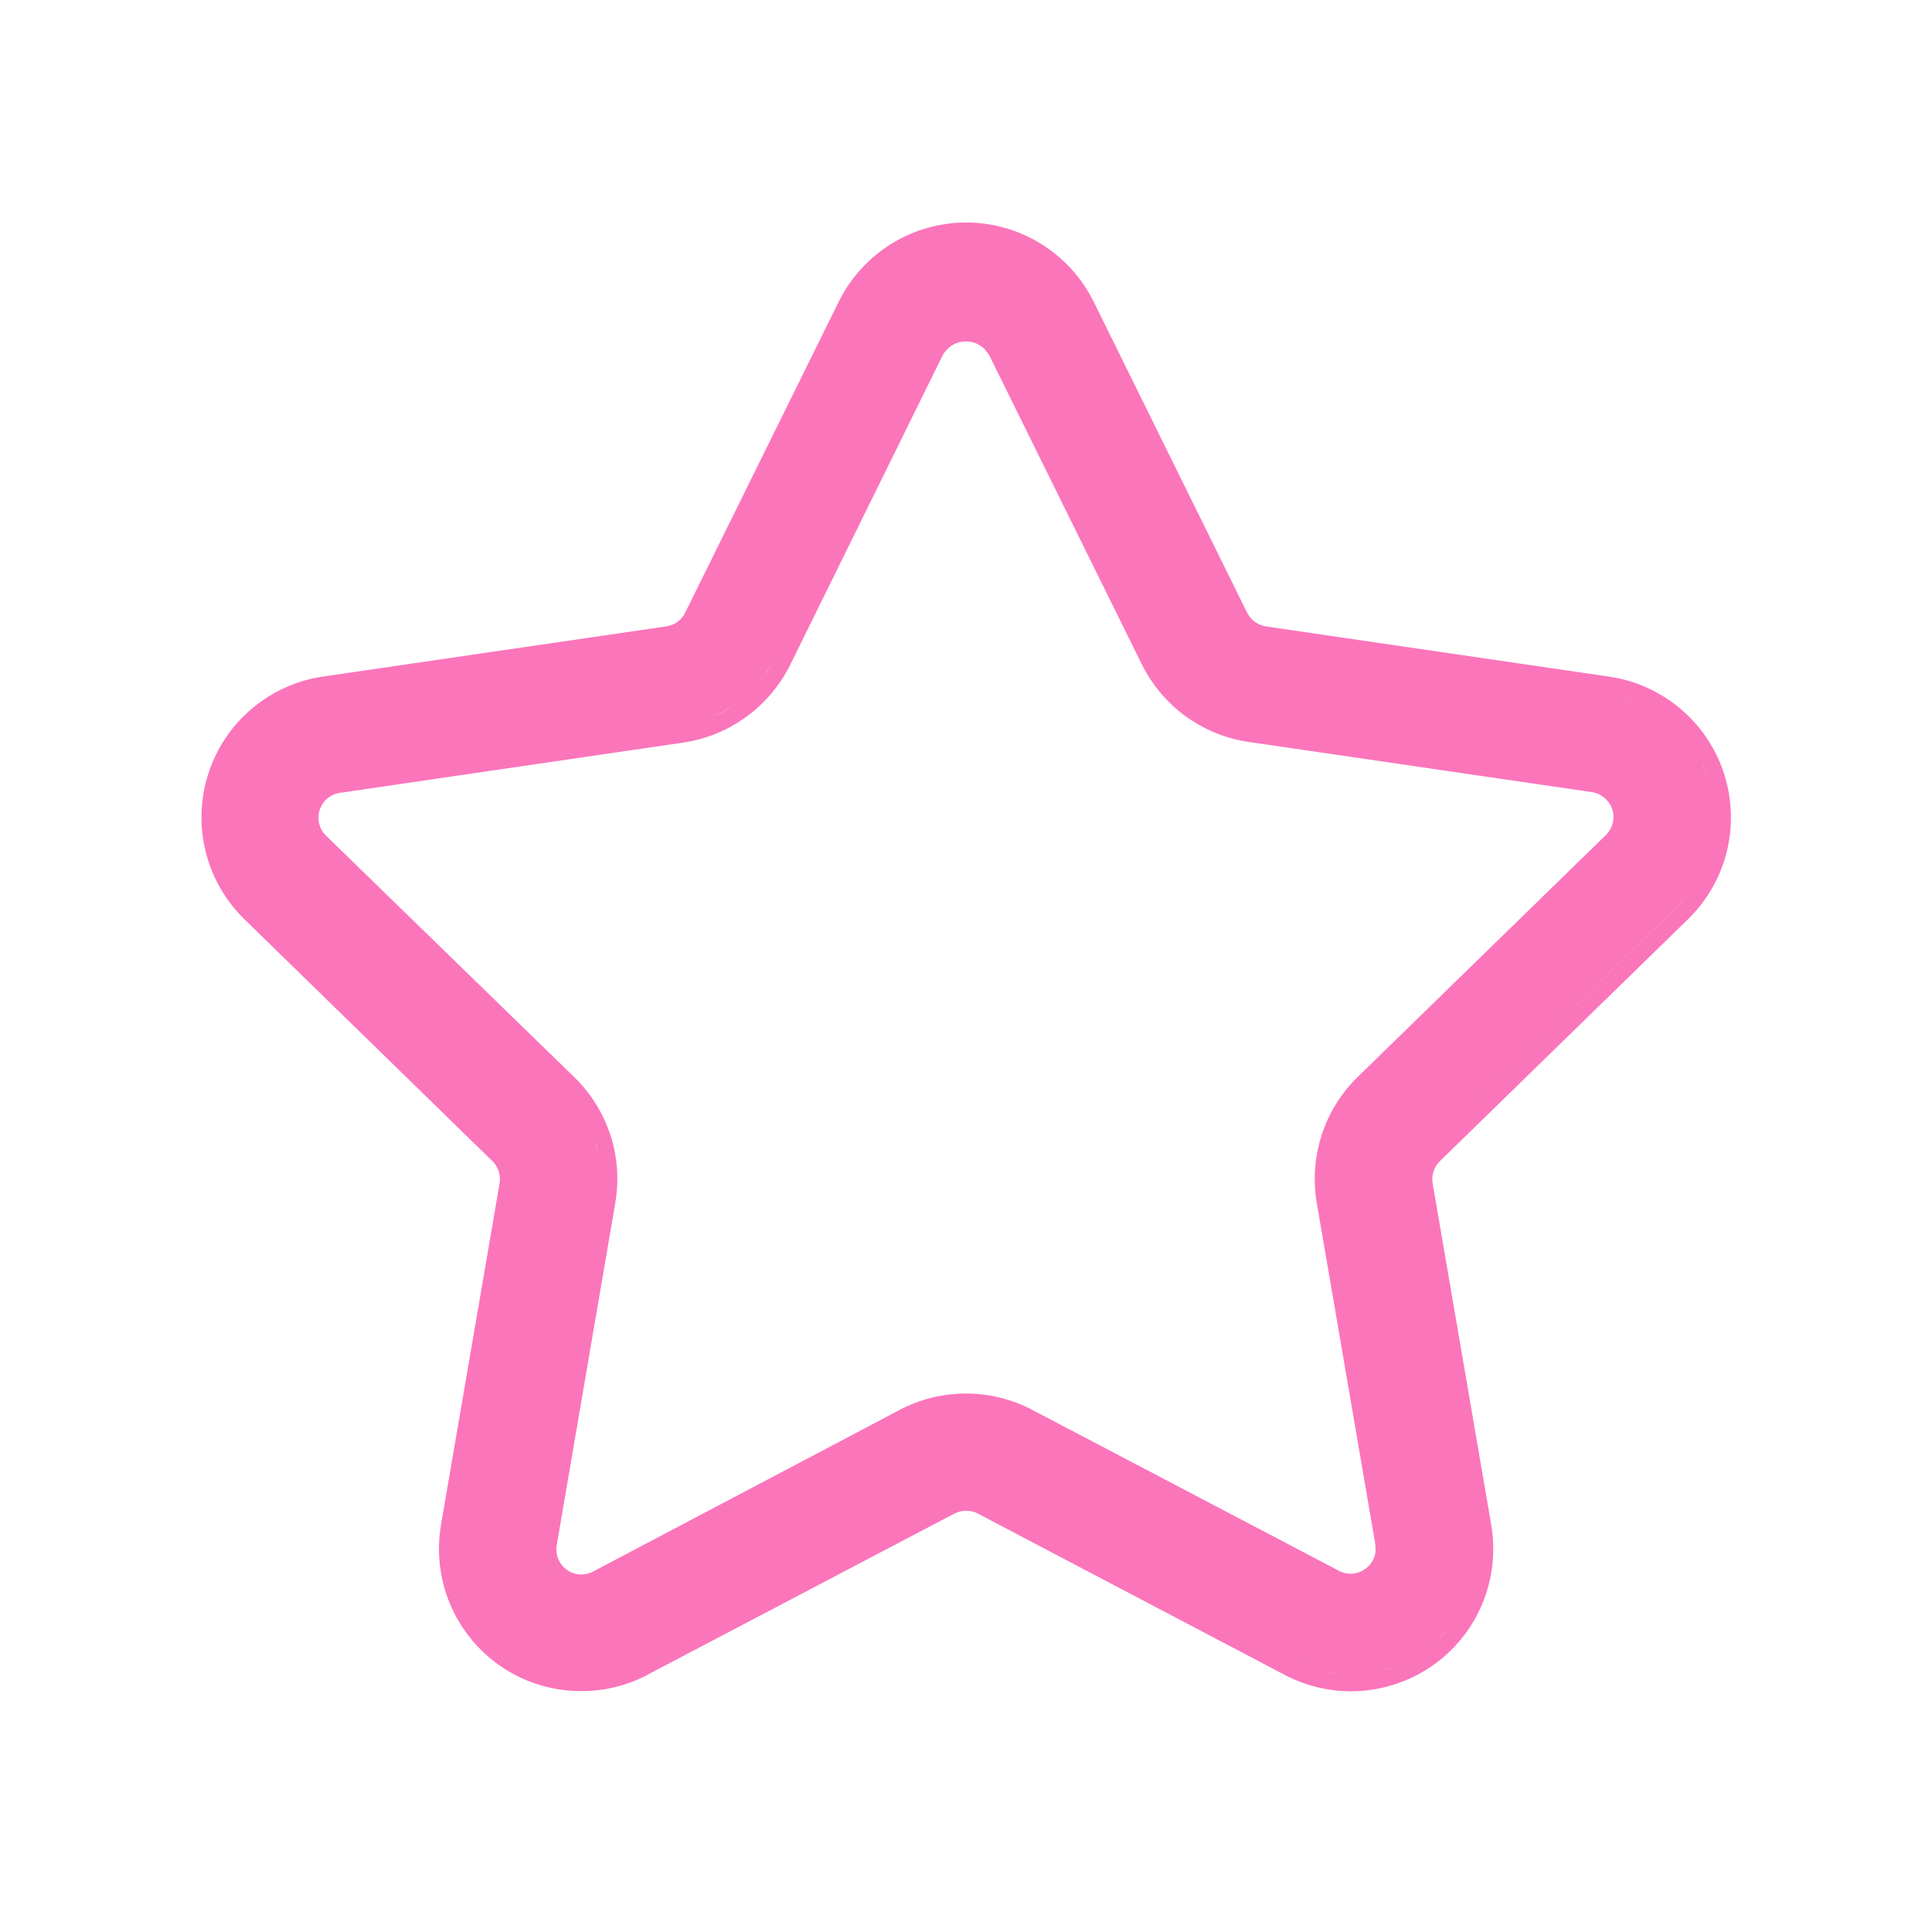
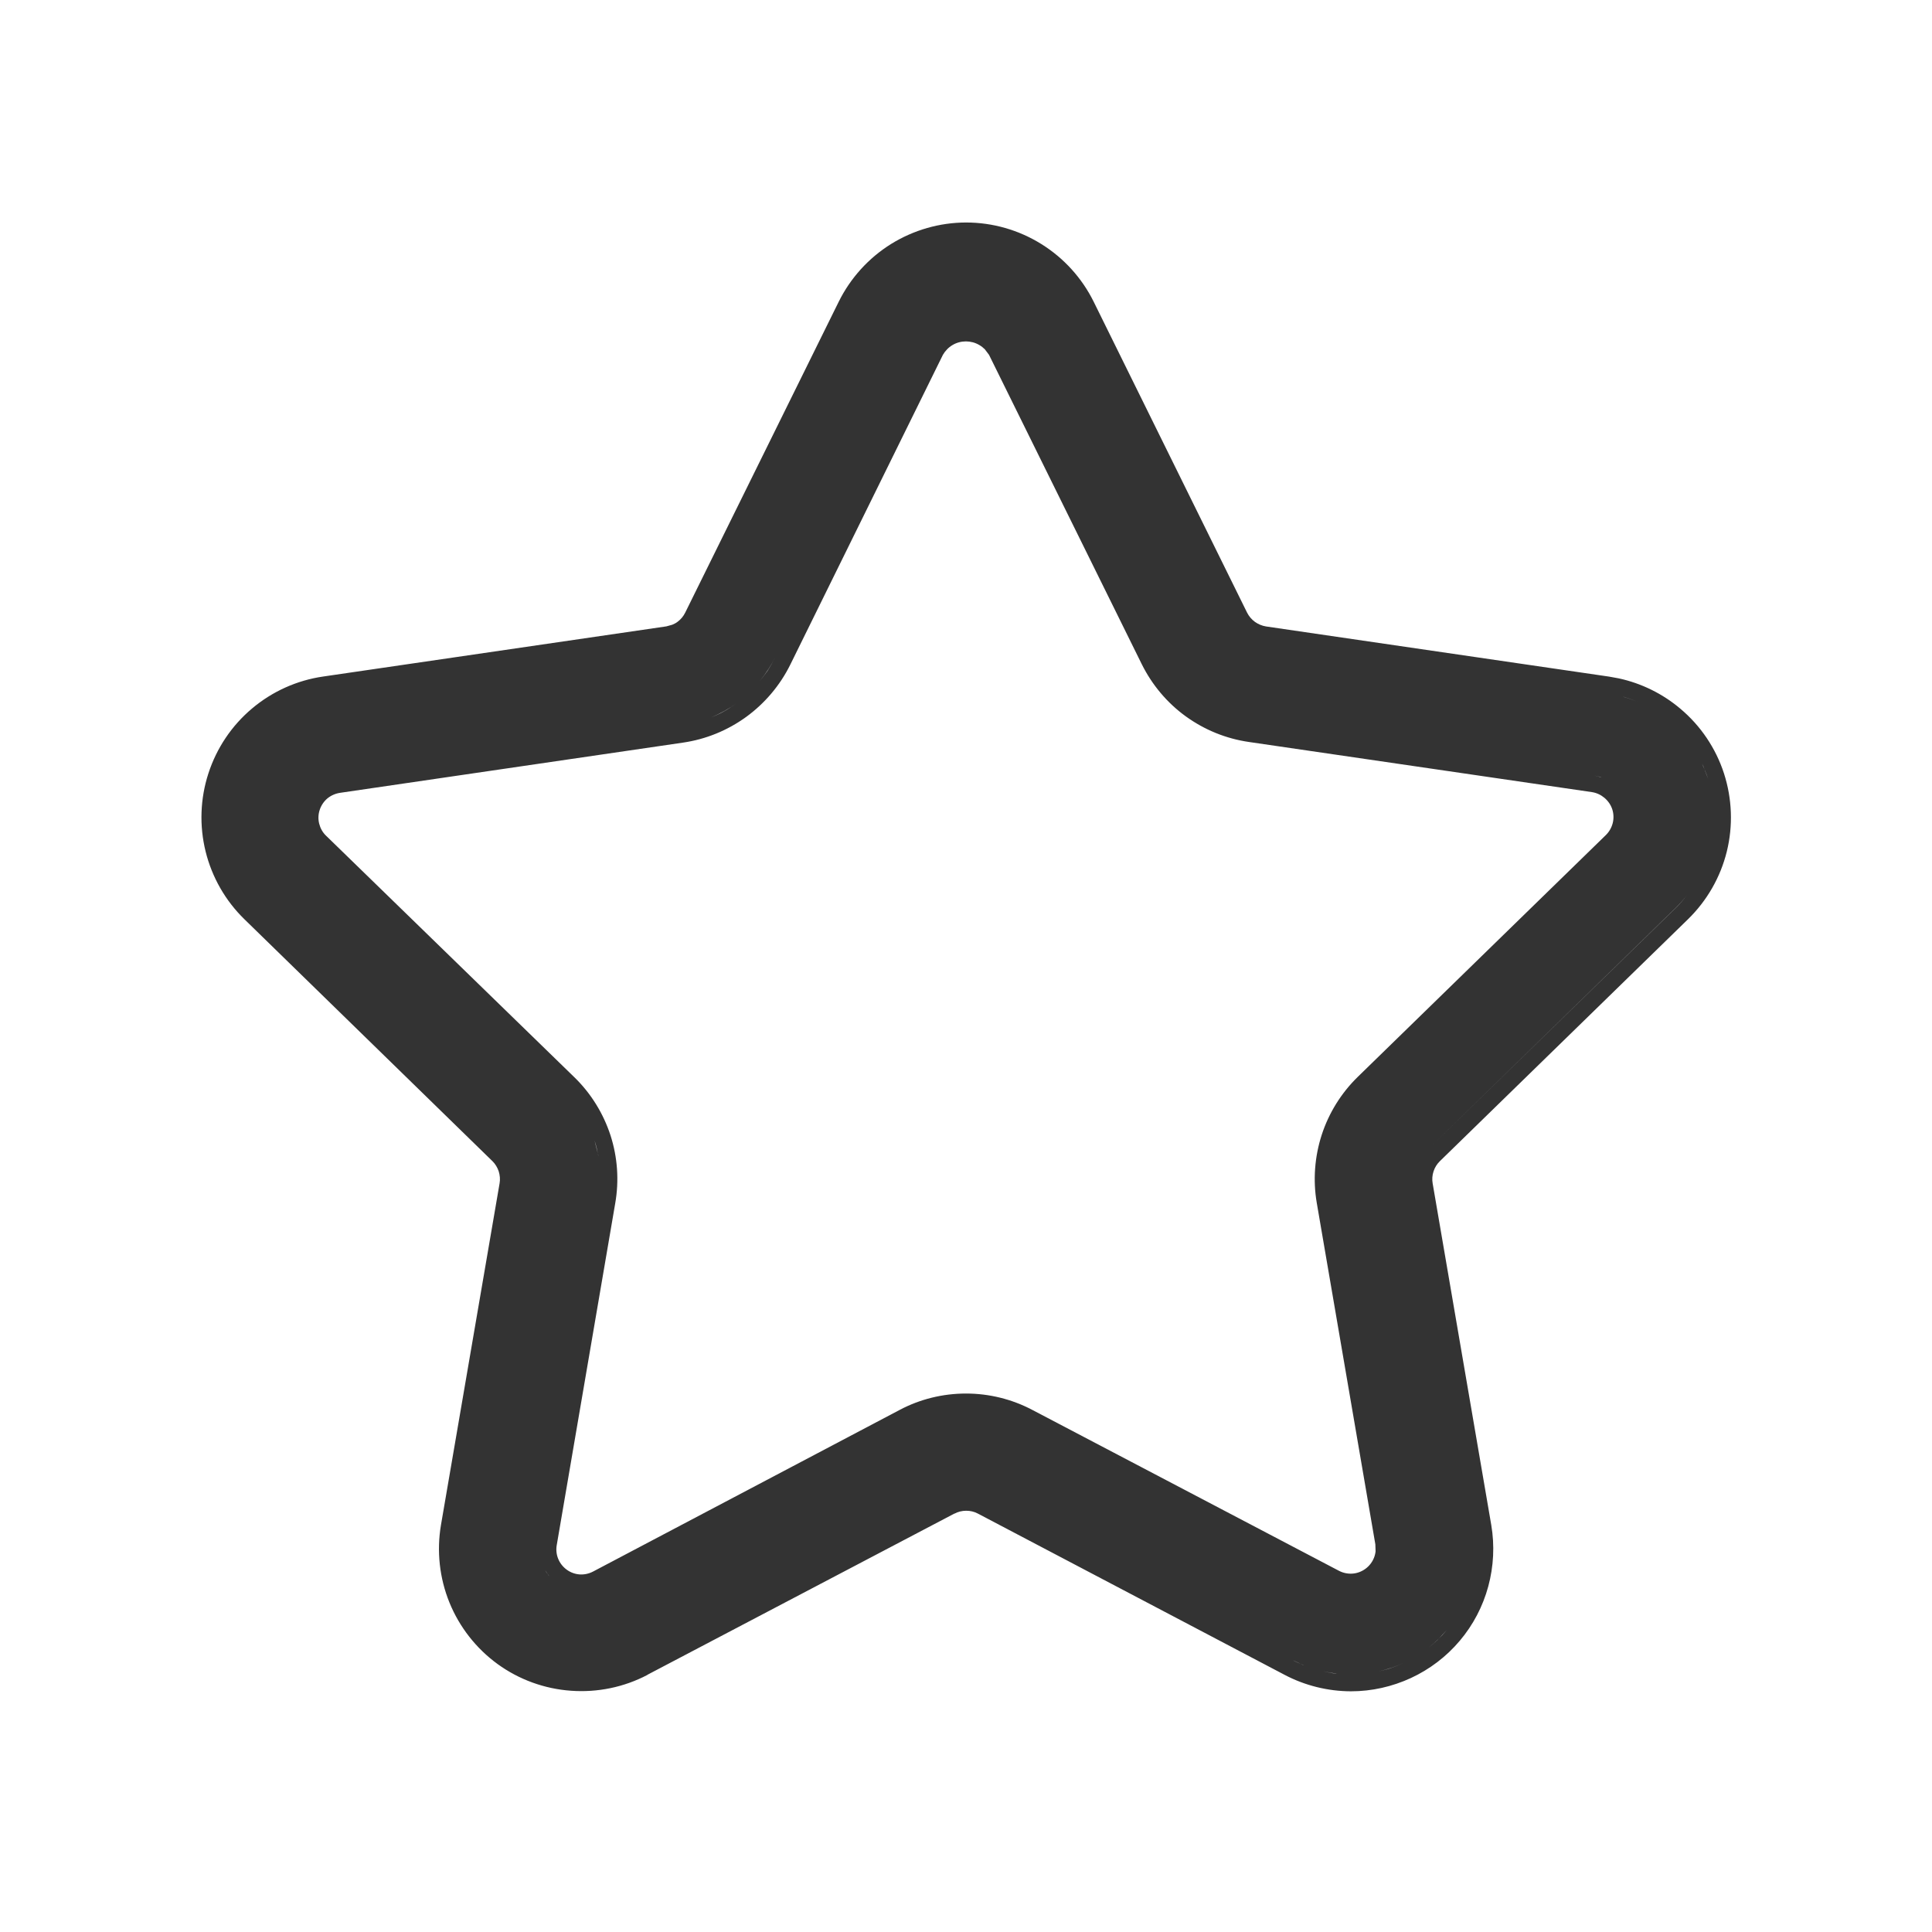
<svg xmlns="http://www.w3.org/2000/svg" preserveAspectRatio="none" overflow="visible" style="display: block;" width="24" height="24" viewBox="0 0 24 24" fill="none">
  <g id="ic:star_line">
-     <path id="Union" fill-rule="evenodd" clip-rule="evenodd" d="M12.002 2.764C12.332 2.764 12.655 2.857 12.935 3.031C13.215 3.205 13.441 3.454 13.587 3.75L15.492 7.611C15.515 7.656 15.548 7.695 15.589 7.725C15.63 7.754 15.677 7.774 15.727 7.782L19.988 8.405L20.109 8.427C20.39 8.488 20.653 8.617 20.873 8.803C21.126 9.015 21.314 9.294 21.416 9.608C21.517 9.921 21.53 10.258 21.451 10.578C21.372 10.898 21.204 11.19 20.968 11.42L17.886 14.425C17.85 14.46 17.823 14.504 17.808 14.551C17.792 14.599 17.788 14.651 17.797 14.701L18.525 18.944C18.568 19.197 18.555 19.458 18.488 19.706C18.421 19.954 18.3 20.186 18.134 20.382C17.968 20.579 17.76 20.737 17.527 20.845C17.293 20.953 17.039 21.01 16.782 21.01C16.494 21.009 16.211 20.939 15.957 20.805L12.147 18.802C12.102 18.778 12.053 18.767 12.002 18.767C11.952 18.767 11.902 18.779 11.857 18.803L11.856 18.802L8.042 20.805L8.043 20.806C7.752 20.959 7.422 21.027 7.093 21.003C6.765 20.98 6.448 20.865 6.182 20.672C5.915 20.478 5.707 20.212 5.583 19.907C5.459 19.602 5.423 19.267 5.478 18.943L6.206 14.7C6.215 14.65 6.21 14.598 6.195 14.55C6.179 14.503 6.153 14.459 6.117 14.424L3.036 11.419C2.8 11.189 2.633 10.897 2.554 10.577C2.475 10.257 2.487 9.92 2.589 9.607C2.691 9.293 2.878 9.014 3.13 8.802C3.382 8.589 3.689 8.451 4.015 8.404L8.278 7.781L8.35 7.761C8.373 7.752 8.396 7.74 8.416 7.725C8.457 7.695 8.49 7.655 8.512 7.61L10.418 3.75C10.564 3.454 10.79 3.205 11.069 3.031C11.35 2.857 11.673 2.764 12.002 2.764ZM16.593 20.79C16.596 20.791 16.6 20.79 16.603 20.79C16.545 20.783 16.488 20.773 16.431 20.76C16.485 20.772 16.538 20.784 16.593 20.79ZM17.439 20.656C17.339 20.703 17.234 20.738 17.127 20.762C17.179 20.75 17.231 20.738 17.282 20.72C17.335 20.702 17.388 20.68 17.439 20.656ZM16.183 20.681C16.188 20.683 16.194 20.684 16.2 20.687C16.151 20.667 16.101 20.646 16.054 20.621L16.183 20.681ZM17.974 20.247C17.904 20.331 17.825 20.406 17.739 20.473C17.78 20.441 17.82 20.408 17.858 20.372L17.974 20.247ZM6.813 19.567C6.817 19.571 6.821 19.575 6.824 19.579C6.805 19.556 6.787 19.533 6.773 19.507L6.813 19.567ZM11.999 4.241C11.941 4.241 11.883 4.256 11.833 4.286C11.783 4.315 11.742 4.358 11.713 4.408L9.816 8.259C9.689 8.515 9.5 8.738 9.269 8.906C9.037 9.074 8.768 9.184 8.485 9.225L4.223 9.849C4.165 9.858 4.111 9.882 4.066 9.919C4.022 9.957 3.989 10.006 3.971 10.062C3.953 10.117 3.951 10.176 3.965 10.232C3.979 10.288 4.008 10.341 4.05 10.381L7.135 13.382C7.341 13.582 7.495 13.831 7.584 14.104C7.672 14.377 7.692 14.668 7.642 14.951L6.916 19.194C6.906 19.251 6.912 19.31 6.934 19.364C6.956 19.418 6.993 19.465 7.04 19.499C7.086 19.533 7.142 19.554 7.2 19.558C7.258 19.562 7.317 19.549 7.368 19.522L11.175 17.515C11.429 17.38 11.713 17.311 12 17.311C12.288 17.311 12.571 17.381 12.825 17.515L16.633 19.513C16.685 19.54 16.743 19.552 16.801 19.548C16.859 19.544 16.914 19.523 16.961 19.489C17.008 19.455 17.045 19.408 17.067 19.354C17.078 19.327 17.085 19.299 17.088 19.271L17.085 19.184L16.357 14.941C16.309 14.659 16.331 14.369 16.419 14.097C16.508 13.824 16.662 13.577 16.867 13.377L19.949 10.373C19.99 10.333 20.02 10.28 20.034 10.224C20.048 10.168 20.046 10.108 20.028 10.053C20.01 9.998 19.976 9.949 19.931 9.911C19.887 9.874 19.834 9.849 19.776 9.84L15.514 9.217C15.23 9.176 14.961 9.066 14.729 8.898C14.497 8.73 14.31 8.506 14.183 8.25L12.286 4.408L12.234 4.339C12.214 4.319 12.19 4.3 12.165 4.286C12.115 4.256 12.057 4.241 11.999 4.241ZM20.823 11.271L17.741 14.275L20.824 11.272C20.872 11.225 20.915 11.173 20.957 11.12C20.915 11.173 20.871 11.223 20.823 11.271ZM7.433 14.36C7.433 14.357 7.433 14.354 7.432 14.351L7.386 14.168C7.406 14.231 7.421 14.295 7.433 14.36ZM21.218 9.672L21.159 9.518C21.154 9.509 21.149 9.5 21.145 9.49C21.172 9.549 21.197 9.609 21.218 9.672ZM19.896 9.658C19.889 9.655 19.883 9.652 19.876 9.65C19.853 9.644 19.829 9.639 19.806 9.635C19.837 9.64 19.867 9.648 19.896 9.658ZM9.147 8.738C9.05 8.808 8.944 8.866 8.834 8.912C8.886 8.891 8.938 8.868 8.988 8.84C9.042 8.81 9.096 8.775 9.147 8.738ZM20.357 8.725C20.296 8.698 20.235 8.675 20.171 8.657L20.162 8.655C20.229 8.674 20.294 8.697 20.357 8.725ZM9.629 8.166C9.577 8.271 9.512 8.369 9.439 8.459C9.473 8.417 9.506 8.375 9.536 8.331C9.57 8.278 9.601 8.223 9.629 8.166Z" fill="#FB75BB" />
+     <path id="Union" fill-rule="evenodd" clip-rule="evenodd" d="M12.002 2.764C12.332 2.764 12.655 2.857 12.935 3.031C13.215 3.205 13.441 3.454 13.587 3.75L15.492 7.611C15.515 7.656 15.548 7.695 15.589 7.725C15.63 7.754 15.677 7.774 15.727 7.782L19.988 8.405L20.109 8.427C20.39 8.488 20.653 8.617 20.873 8.803C21.126 9.015 21.314 9.294 21.416 9.608C21.517 9.921 21.53 10.258 21.451 10.578C21.372 10.898 21.204 11.19 20.968 11.42L17.886 14.425C17.85 14.46 17.823 14.504 17.808 14.551C17.792 14.599 17.788 14.651 17.797 14.701L18.525 18.944C18.568 19.197 18.555 19.458 18.488 19.706C18.421 19.954 18.3 20.186 18.134 20.382C17.968 20.579 17.76 20.737 17.527 20.845C17.293 20.953 17.039 21.01 16.782 21.01C16.494 21.009 16.211 20.939 15.957 20.805L12.147 18.802C12.102 18.778 12.053 18.767 12.002 18.767C11.952 18.767 11.902 18.779 11.857 18.803L11.856 18.802L8.042 20.805L8.043 20.806C7.752 20.959 7.422 21.027 7.093 21.003C6.765 20.98 6.448 20.865 6.182 20.672C5.915 20.478 5.707 20.212 5.583 19.907C5.459 19.602 5.423 19.267 5.478 18.943L6.206 14.7C6.215 14.65 6.21 14.598 6.195 14.55C6.179 14.503 6.153 14.459 6.117 14.424L3.036 11.419C2.8 11.189 2.633 10.897 2.554 10.577C2.475 10.257 2.487 9.92 2.589 9.607C2.691 9.293 2.878 9.014 3.13 8.802C3.382 8.589 3.689 8.451 4.015 8.404L8.278 7.781L8.35 7.761C8.373 7.752 8.396 7.74 8.416 7.725C8.457 7.695 8.49 7.655 8.512 7.61L10.418 3.75C10.564 3.454 10.79 3.205 11.069 3.031C11.35 2.857 11.673 2.764 12.002 2.764ZM16.593 20.79C16.596 20.791 16.6 20.79 16.603 20.79C16.545 20.783 16.488 20.773 16.431 20.76C16.485 20.772 16.538 20.784 16.593 20.79ZM17.439 20.656C17.339 20.703 17.234 20.738 17.127 20.762C17.179 20.75 17.231 20.738 17.282 20.72C17.335 20.702 17.388 20.68 17.439 20.656ZM16.183 20.681C16.188 20.683 16.194 20.684 16.2 20.687C16.151 20.667 16.101 20.646 16.054 20.621L16.183 20.681ZM17.974 20.247C17.904 20.331 17.825 20.406 17.739 20.473C17.78 20.441 17.82 20.408 17.858 20.372L17.974 20.247ZM6.813 19.567C6.817 19.571 6.821 19.575 6.824 19.579C6.805 19.556 6.787 19.533 6.773 19.507L6.813 19.567ZM11.999 4.241C11.941 4.241 11.883 4.256 11.833 4.286C11.783 4.315 11.742 4.358 11.713 4.408L9.816 8.259C9.689 8.515 9.5 8.738 9.269 8.906C9.037 9.074 8.768 9.184 8.485 9.225L4.223 9.849C4.165 9.858 4.111 9.882 4.066 9.919C4.022 9.957 3.989 10.006 3.971 10.062C3.953 10.117 3.951 10.176 3.965 10.232C3.979 10.288 4.008 10.341 4.05 10.381L7.135 13.382C7.341 13.582 7.495 13.831 7.584 14.104C7.672 14.377 7.692 14.668 7.642 14.951L6.916 19.194C6.906 19.251 6.912 19.31 6.934 19.364C6.956 19.418 6.993 19.465 7.04 19.499C7.086 19.533 7.142 19.554 7.2 19.558C7.258 19.562 7.317 19.549 7.368 19.522L11.175 17.515C11.429 17.38 11.713 17.311 12 17.311C12.288 17.311 12.571 17.381 12.825 17.515L16.633 19.513C16.685 19.54 16.743 19.552 16.801 19.548C16.859 19.544 16.914 19.523 16.961 19.489C17.008 19.455 17.045 19.408 17.067 19.354C17.078 19.327 17.085 19.299 17.088 19.271L17.085 19.184L16.357 14.941C16.309 14.659 16.331 14.369 16.419 14.097C16.508 13.824 16.662 13.577 16.867 13.377L19.949 10.373C19.99 10.333 20.02 10.28 20.034 10.224C20.048 10.168 20.046 10.108 20.028 10.053C20.01 9.998 19.976 9.949 19.931 9.911C19.887 9.874 19.834 9.849 19.776 9.84L15.514 9.217C15.23 9.176 14.961 9.066 14.729 8.898C14.497 8.73 14.31 8.506 14.183 8.25L12.286 4.408L12.234 4.339C12.214 4.319 12.19 4.3 12.165 4.286C12.115 4.256 12.057 4.241 11.999 4.241ZM20.823 11.271L17.741 14.275L20.824 11.272C20.872 11.225 20.915 11.173 20.957 11.12C20.915 11.173 20.871 11.223 20.823 11.271ZM7.433 14.36C7.433 14.357 7.433 14.354 7.432 14.351L7.386 14.168C7.406 14.231 7.421 14.295 7.433 14.36ZM21.218 9.672L21.159 9.518C21.154 9.509 21.149 9.5 21.145 9.49C21.172 9.549 21.197 9.609 21.218 9.672ZM19.896 9.658C19.889 9.655 19.883 9.652 19.876 9.65C19.853 9.644 19.829 9.639 19.806 9.635C19.837 9.64 19.867 9.648 19.896 9.658ZM9.147 8.738C9.05 8.808 8.944 8.866 8.834 8.912C8.886 8.891 8.938 8.868 8.988 8.84C9.042 8.81 9.096 8.775 9.147 8.738ZM20.357 8.725C20.296 8.698 20.235 8.675 20.171 8.657L20.162 8.655C20.229 8.674 20.294 8.697 20.357 8.725ZM9.629 8.166C9.577 8.271 9.512 8.369 9.439 8.459C9.473 8.417 9.506 8.375 9.536 8.331C9.57 8.278 9.601 8.223 9.629 8.166Z" fill="#333333" />
  </g>
</svg>
